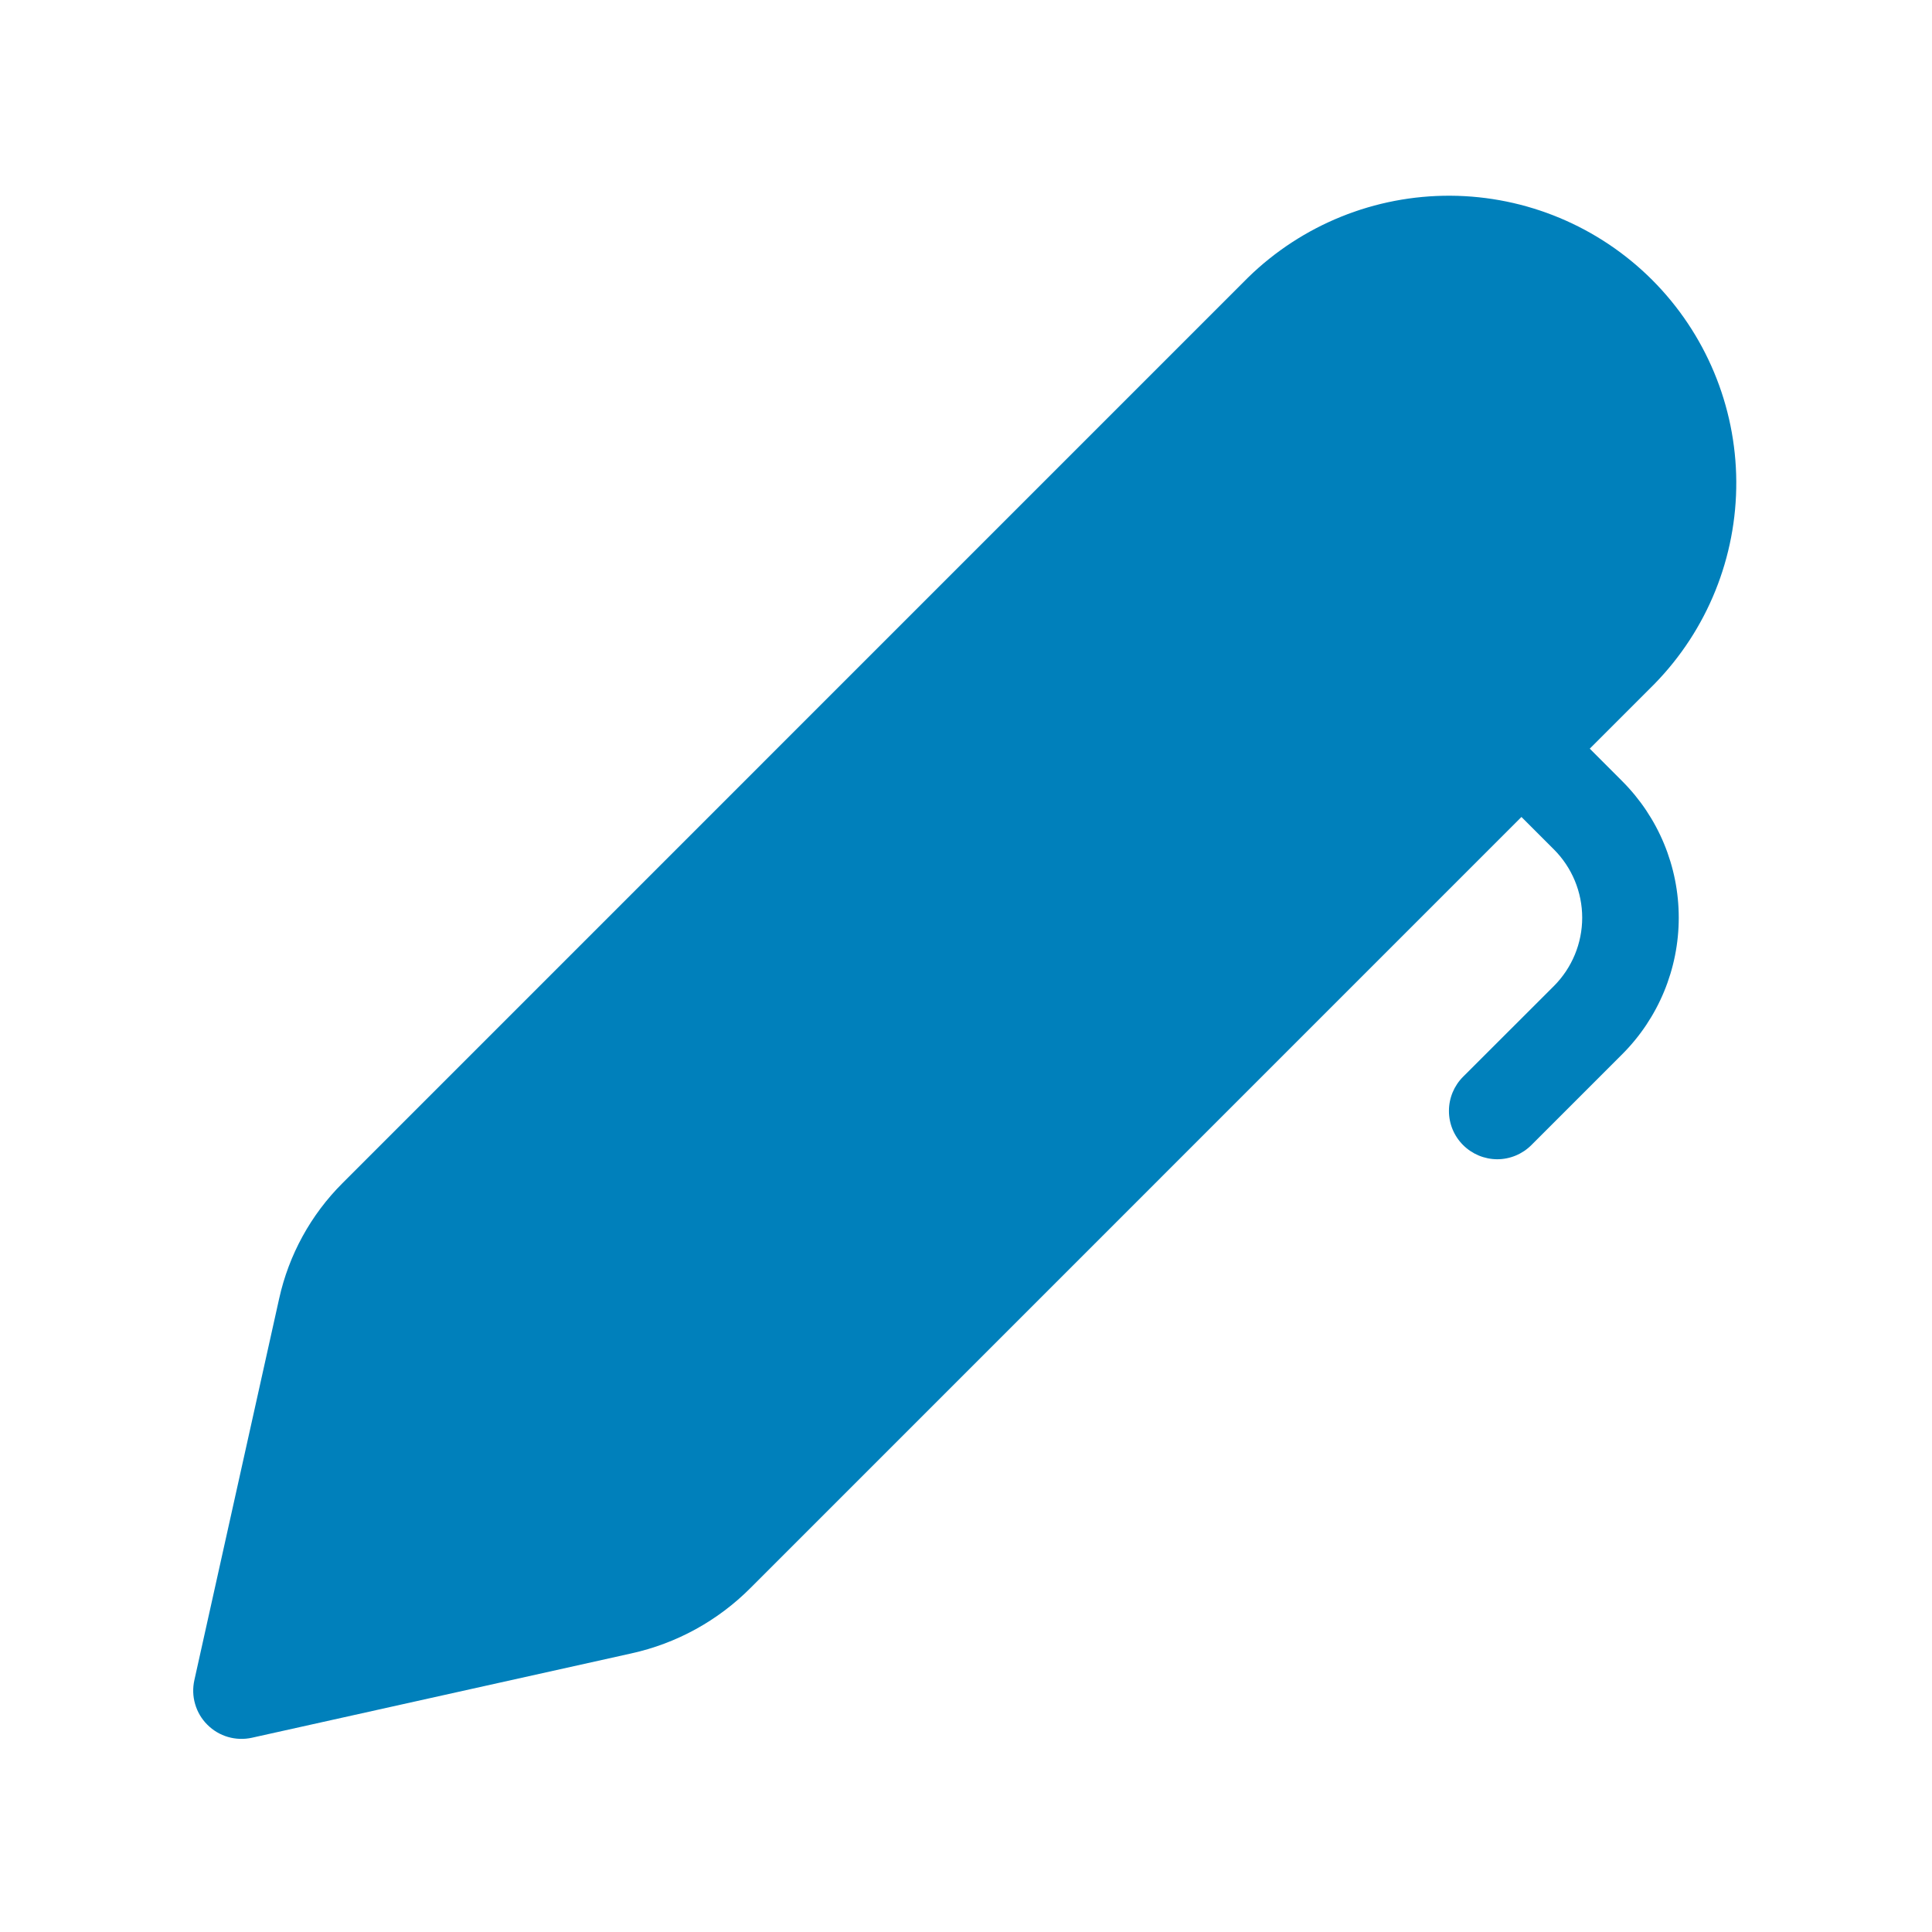
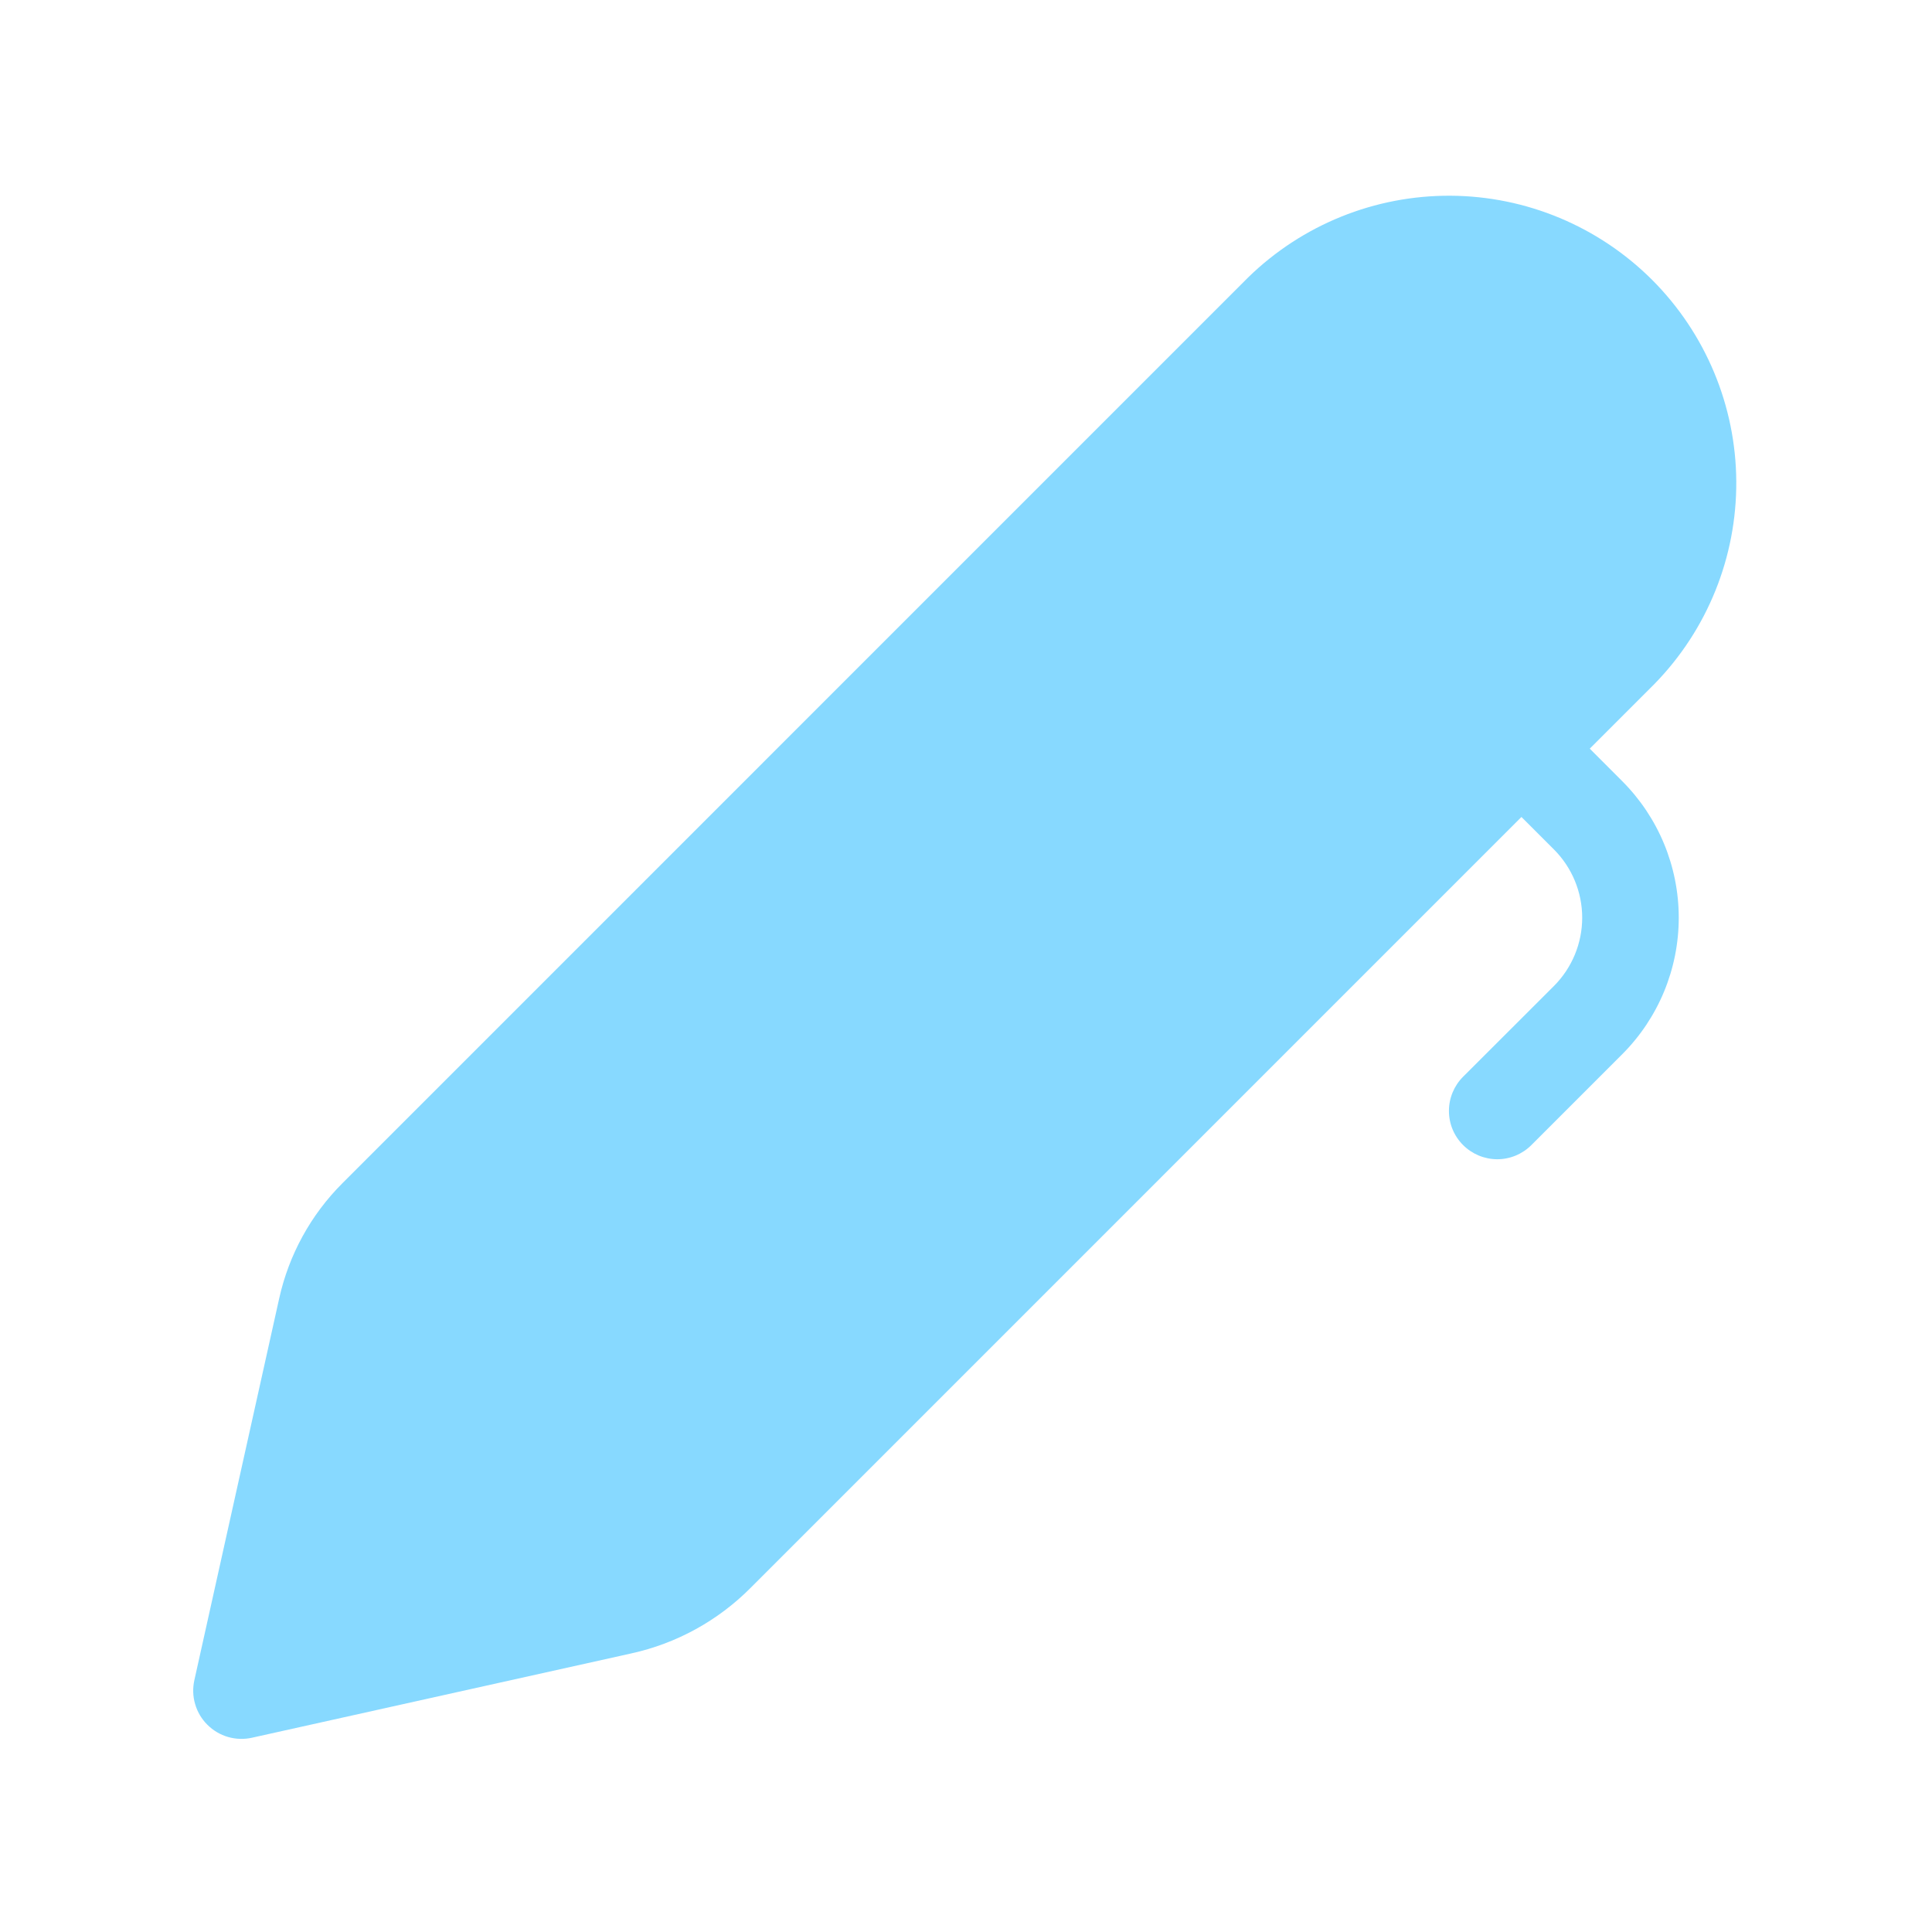
<svg xmlns="http://www.w3.org/2000/svg" width="36" height="36" viewBox="0 0 36 36" fill="none">
-   <path d="M23.256 5.171C24.264 4.187 25.62 3.639 27.029 3.647C28.439 3.655 29.788 4.219 30.785 5.215C31.781 6.212 32.345 7.561 32.353 8.971C32.361 10.38 31.814 11.736 30.829 12.744L29.623 13.95L30.227 14.555C30.902 15.23 31.281 16.145 31.281 17.1C31.281 18.055 30.902 18.97 30.227 19.645L28.535 21.337C28.366 21.506 28.137 21.601 27.898 21.601C27.66 21.6 27.431 21.505 27.262 21.336C27.093 21.167 26.998 20.938 26.999 20.699C26.999 20.461 27.094 20.232 27.263 20.063L28.955 18.373C29.292 18.035 29.482 17.577 29.482 17.1C29.482 16.623 29.292 16.165 28.955 15.828L28.35 15.223L13.986 29.588C13.377 30.2 12.606 30.624 11.763 30.809L4.696 32.38C4.548 32.413 4.394 32.408 4.249 32.366C4.103 32.324 3.971 32.245 3.864 32.138C3.756 32.031 3.678 31.899 3.636 31.753C3.593 31.608 3.589 31.454 3.622 31.306L5.202 24.196C5.382 23.382 5.792 22.635 6.381 22.047L23.256 5.171Z" fill="#0080BB" />
+   <path d="M23.256 5.171C24.264 4.187 25.62 3.639 27.029 3.647C28.439 3.655 29.788 4.219 30.785 5.215C31.781 6.212 32.345 7.561 32.353 8.971C32.361 10.38 31.814 11.736 30.829 12.744L29.623 13.95L30.227 14.555C30.902 15.23 31.281 16.145 31.281 17.1C31.281 18.055 30.902 18.97 30.227 19.645L28.535 21.337C28.366 21.506 28.137 21.601 27.898 21.601C27.66 21.6 27.431 21.505 27.262 21.336C27.093 21.167 26.998 20.938 26.999 20.699C26.999 20.461 27.094 20.232 27.263 20.063L28.955 18.373C29.292 18.035 29.482 17.577 29.482 17.1C29.482 16.623 29.292 16.165 28.955 15.828L28.35 15.223L13.986 29.588C13.377 30.2 12.606 30.624 11.763 30.809L4.696 32.38C4.548 32.413 4.394 32.408 4.249 32.366C4.103 32.324 3.971 32.245 3.864 32.138C3.756 32.031 3.678 31.899 3.636 31.753C3.593 31.608 3.589 31.454 3.622 31.306L5.202 24.196C5.382 23.382 5.792 22.635 6.381 22.047L23.256 5.171Z" fill="#87D9FF" />
</svg>
